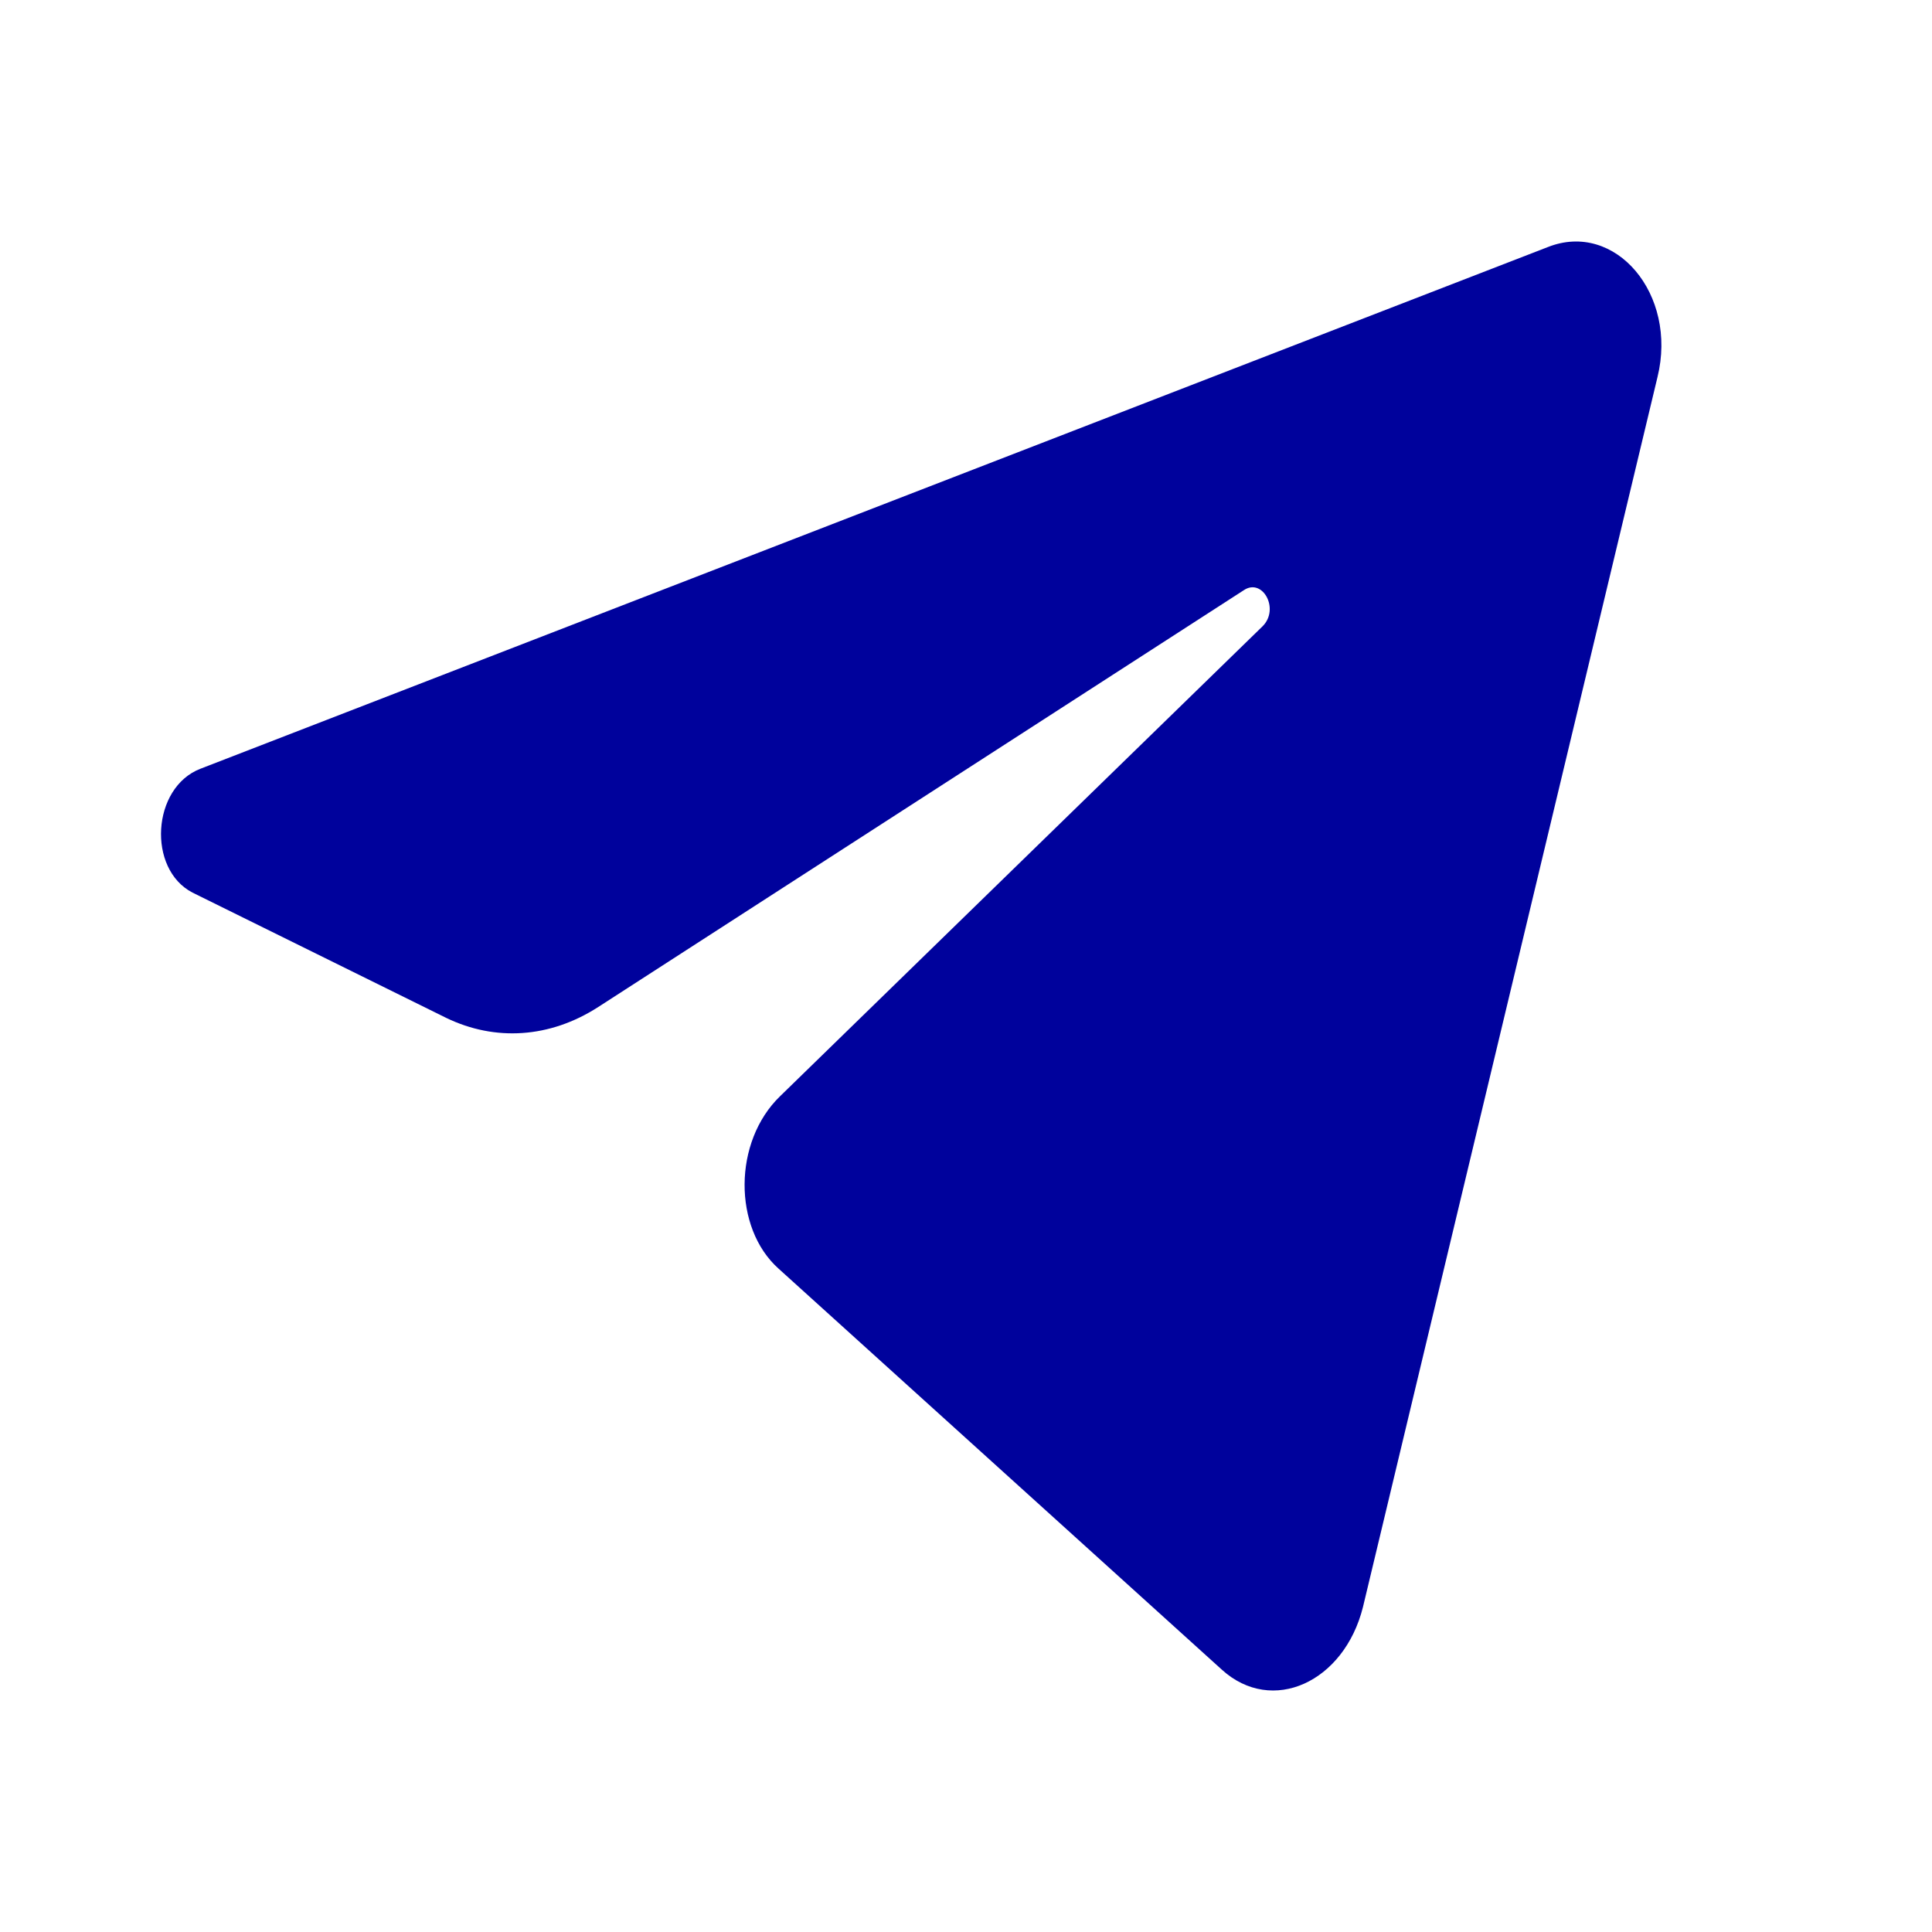
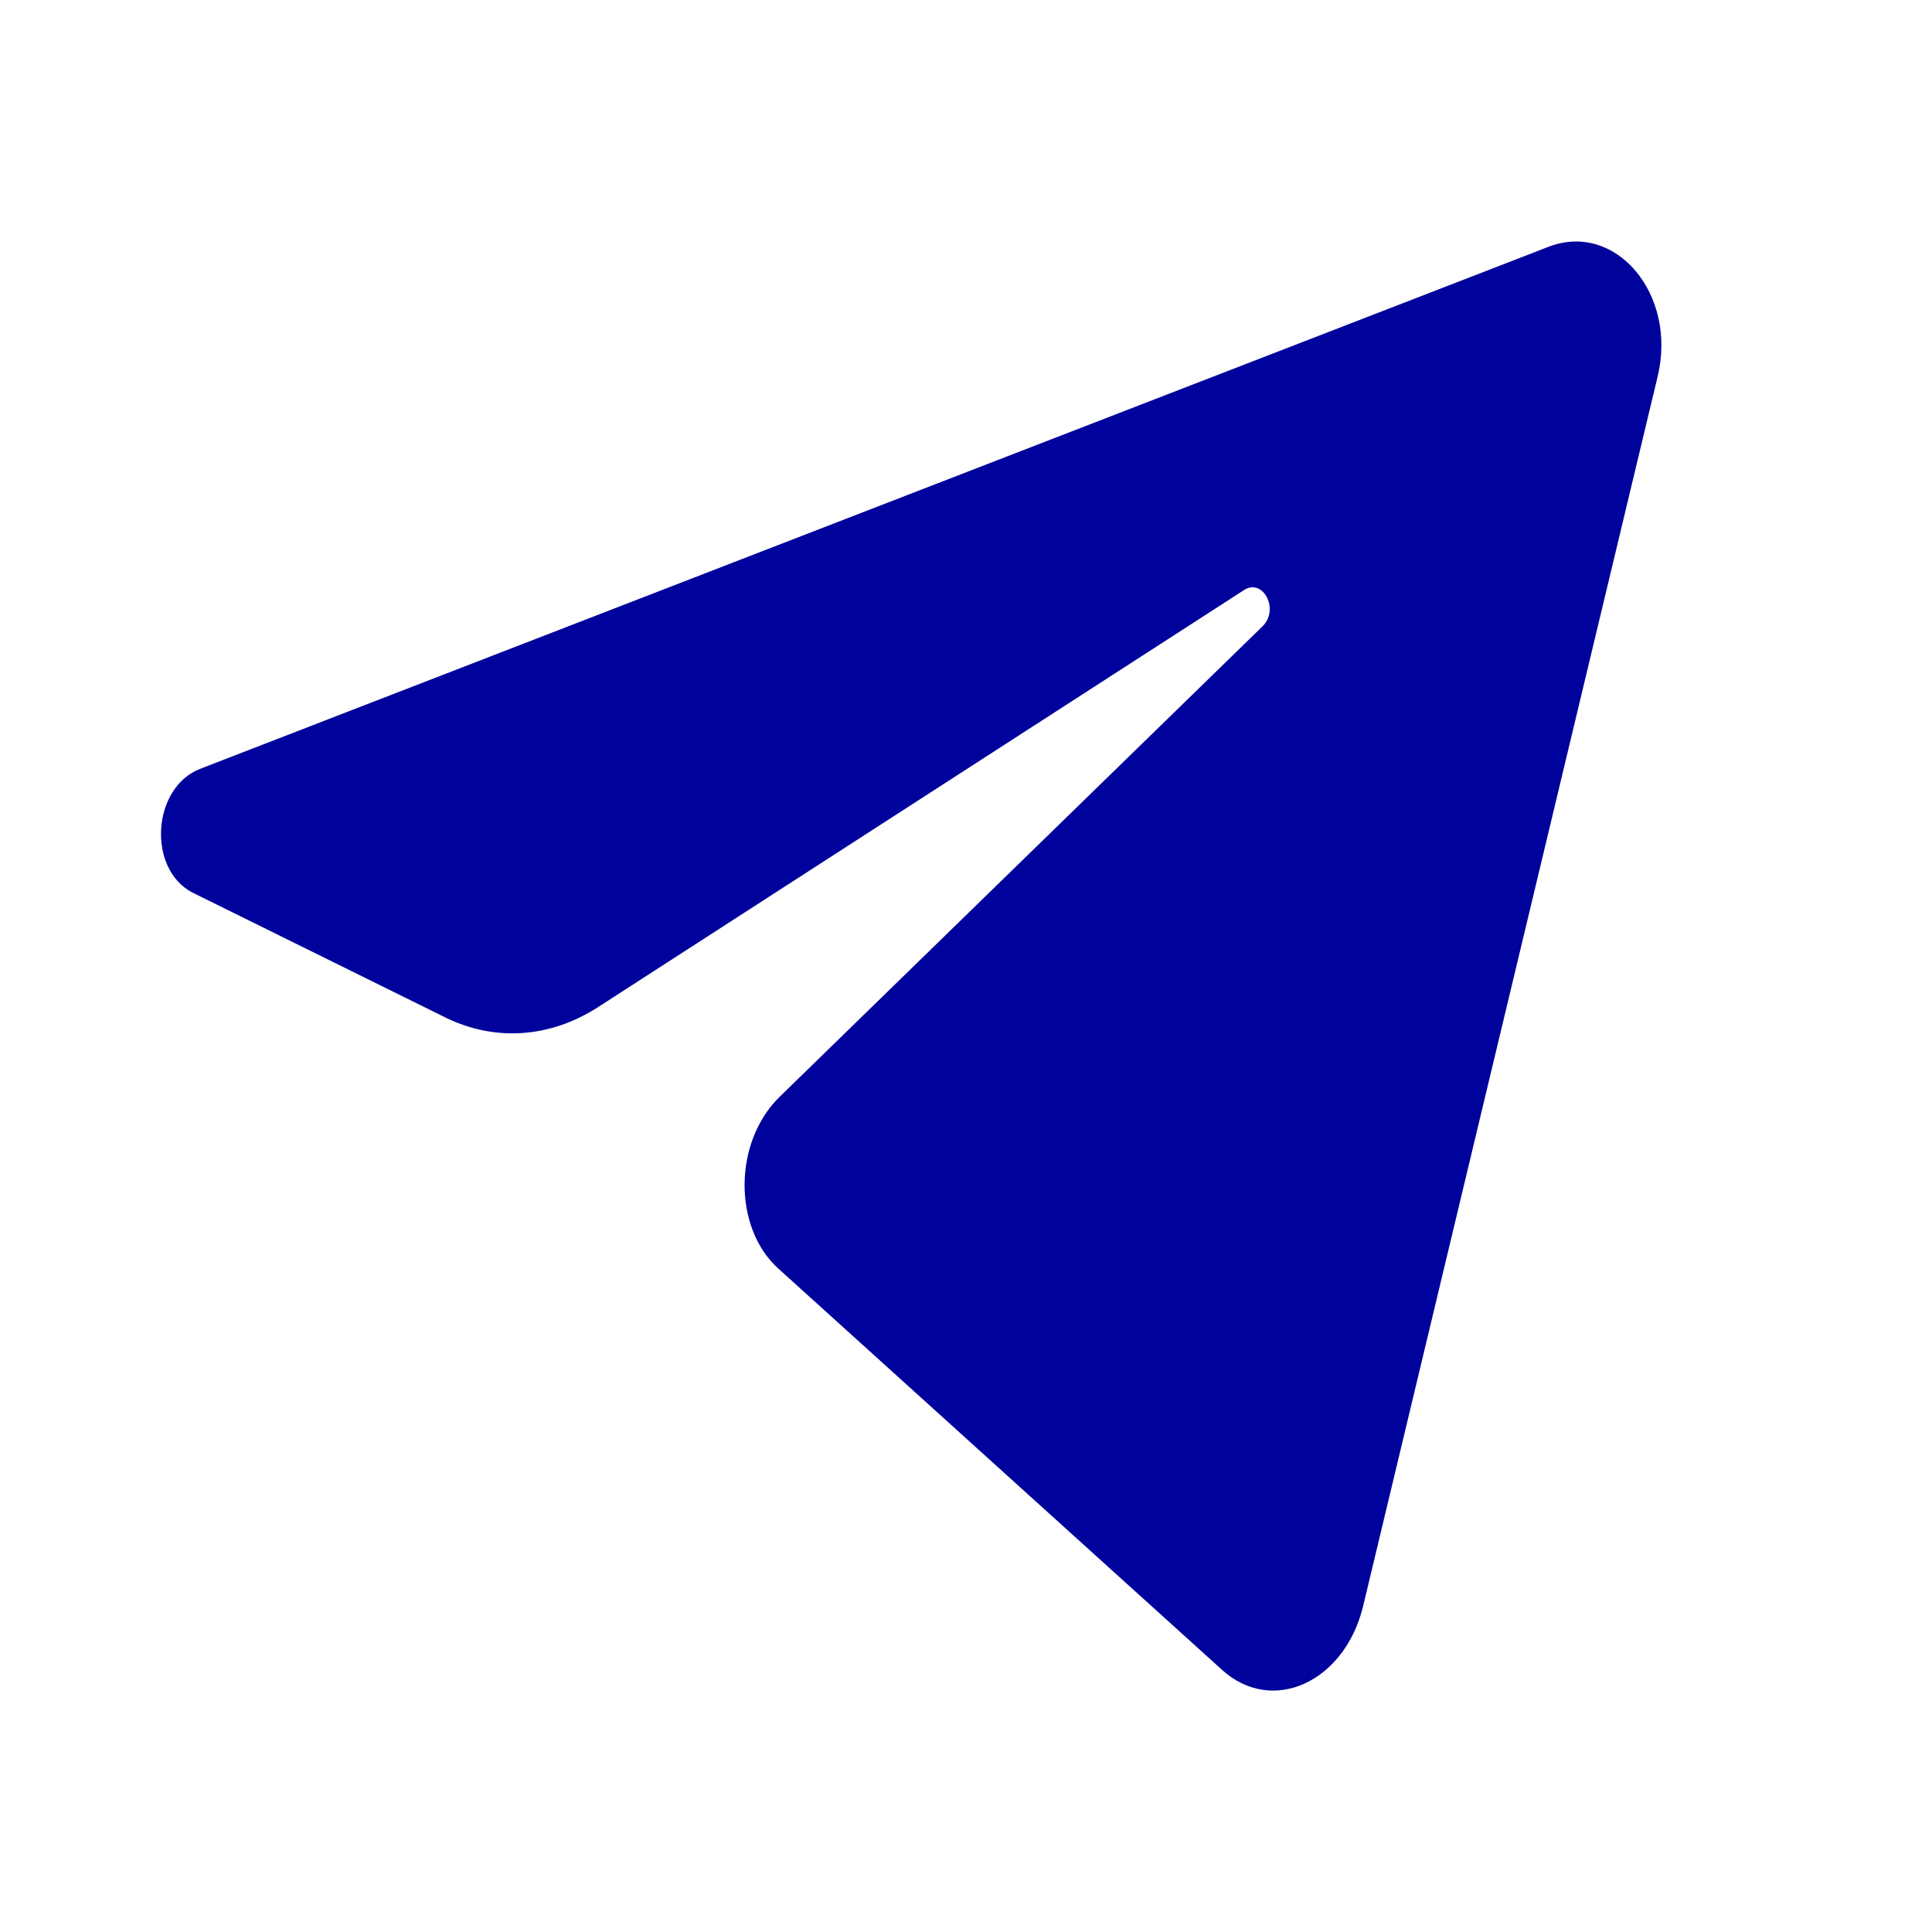
- <svg xmlns="http://www.w3.org/2000/svg" width="24" height="24" viewBox="0 0 24 24" fill="none">
-   <path d="M20.59 4.684C20.843 3.653 20.065 2.738 19.228 3.069L2.489 9.55C1.885 9.784 1.827 10.796 2.391 11.088L5.544 12.645C6.148 12.937 6.829 12.898 7.432 12.509L15.452 7.331C15.685 7.176 15.899 7.565 15.685 7.779L9.69 13.618C9.106 14.183 9.106 15.253 9.671 15.759L15.179 20.742C15.802 21.307 16.697 20.898 16.931 19.964L20.59 4.684Z" fill="#00029C" />
+ <svg xmlns="http://www.w3.org/2000/svg" width="24" height="24" fill="none">
+   <path d="M20.59 4.684c.253-1.031-.525-1.946-1.362-1.615L2.488 9.55c-.603.234-.661 1.246-.097 1.538l3.153 1.557c.604.292 1.285.253 1.888-.136l8.02-5.178c.233-.155.447.234.233.448L9.69 13.62c-.584.564-.584 1.634-.02 2.14l5.51 4.983c.622.565 1.517.156 1.75-.778l3.66-15.28z" fill="#00029C" />
</svg>
